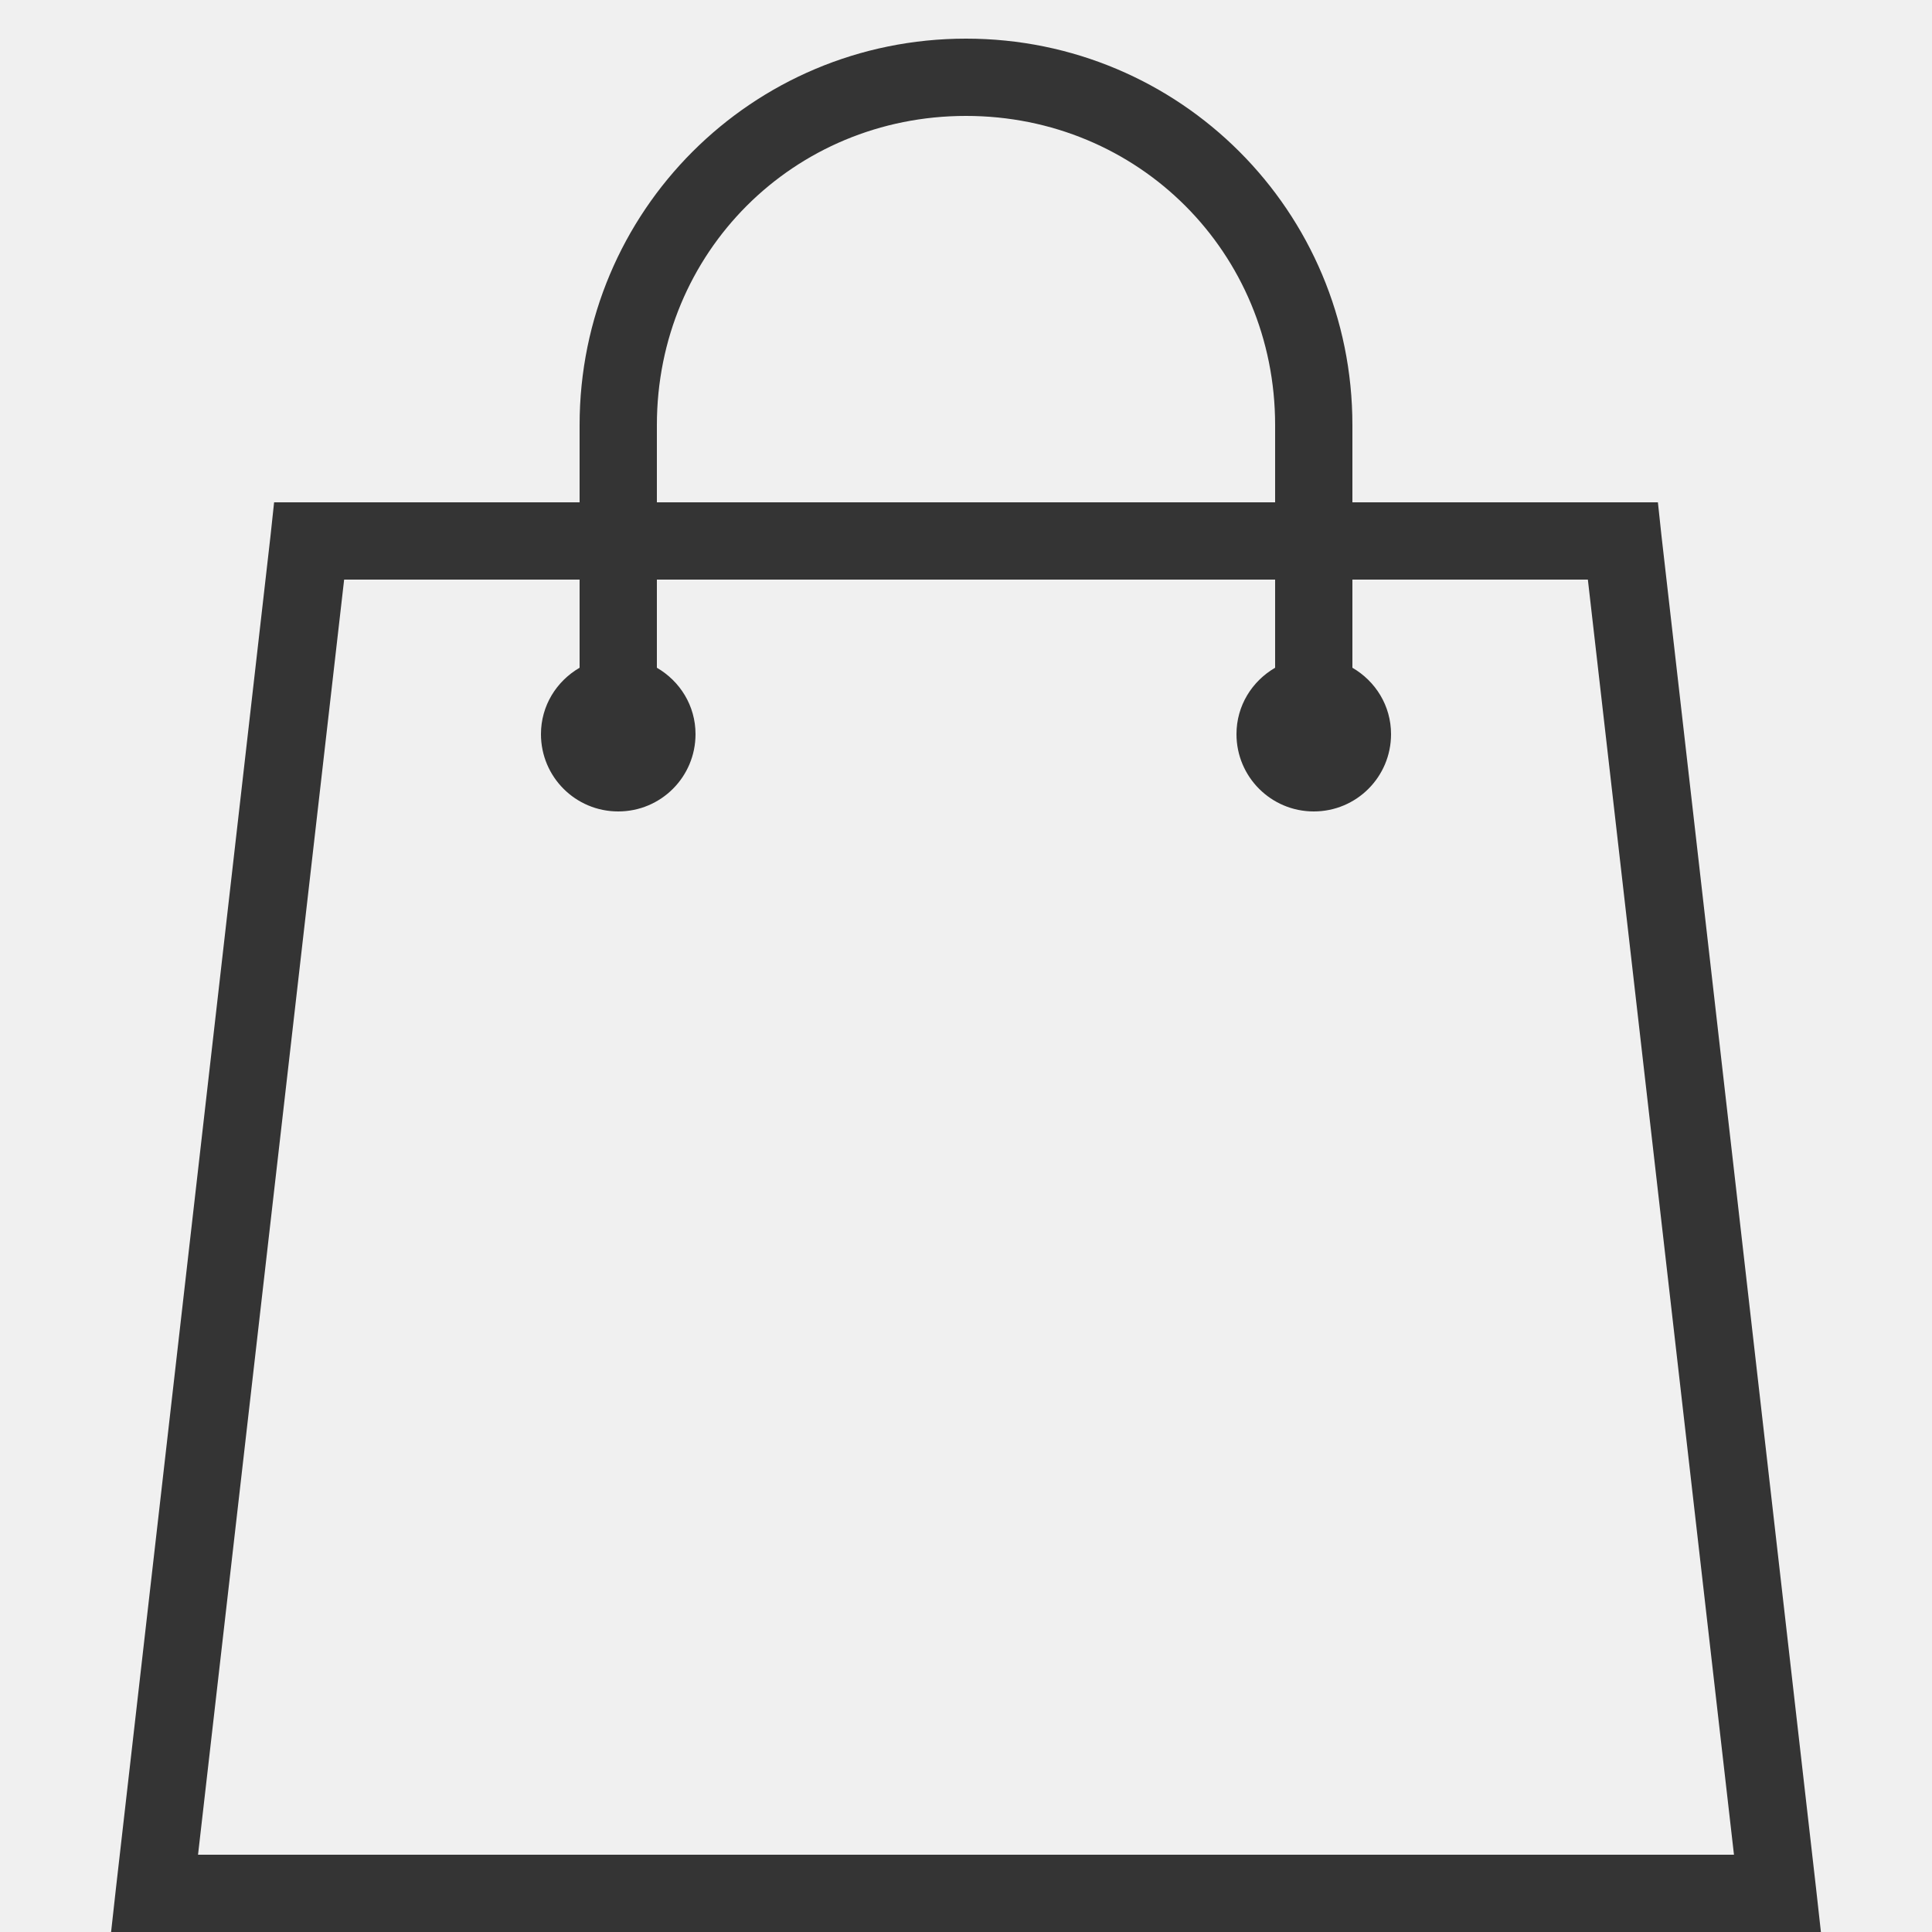
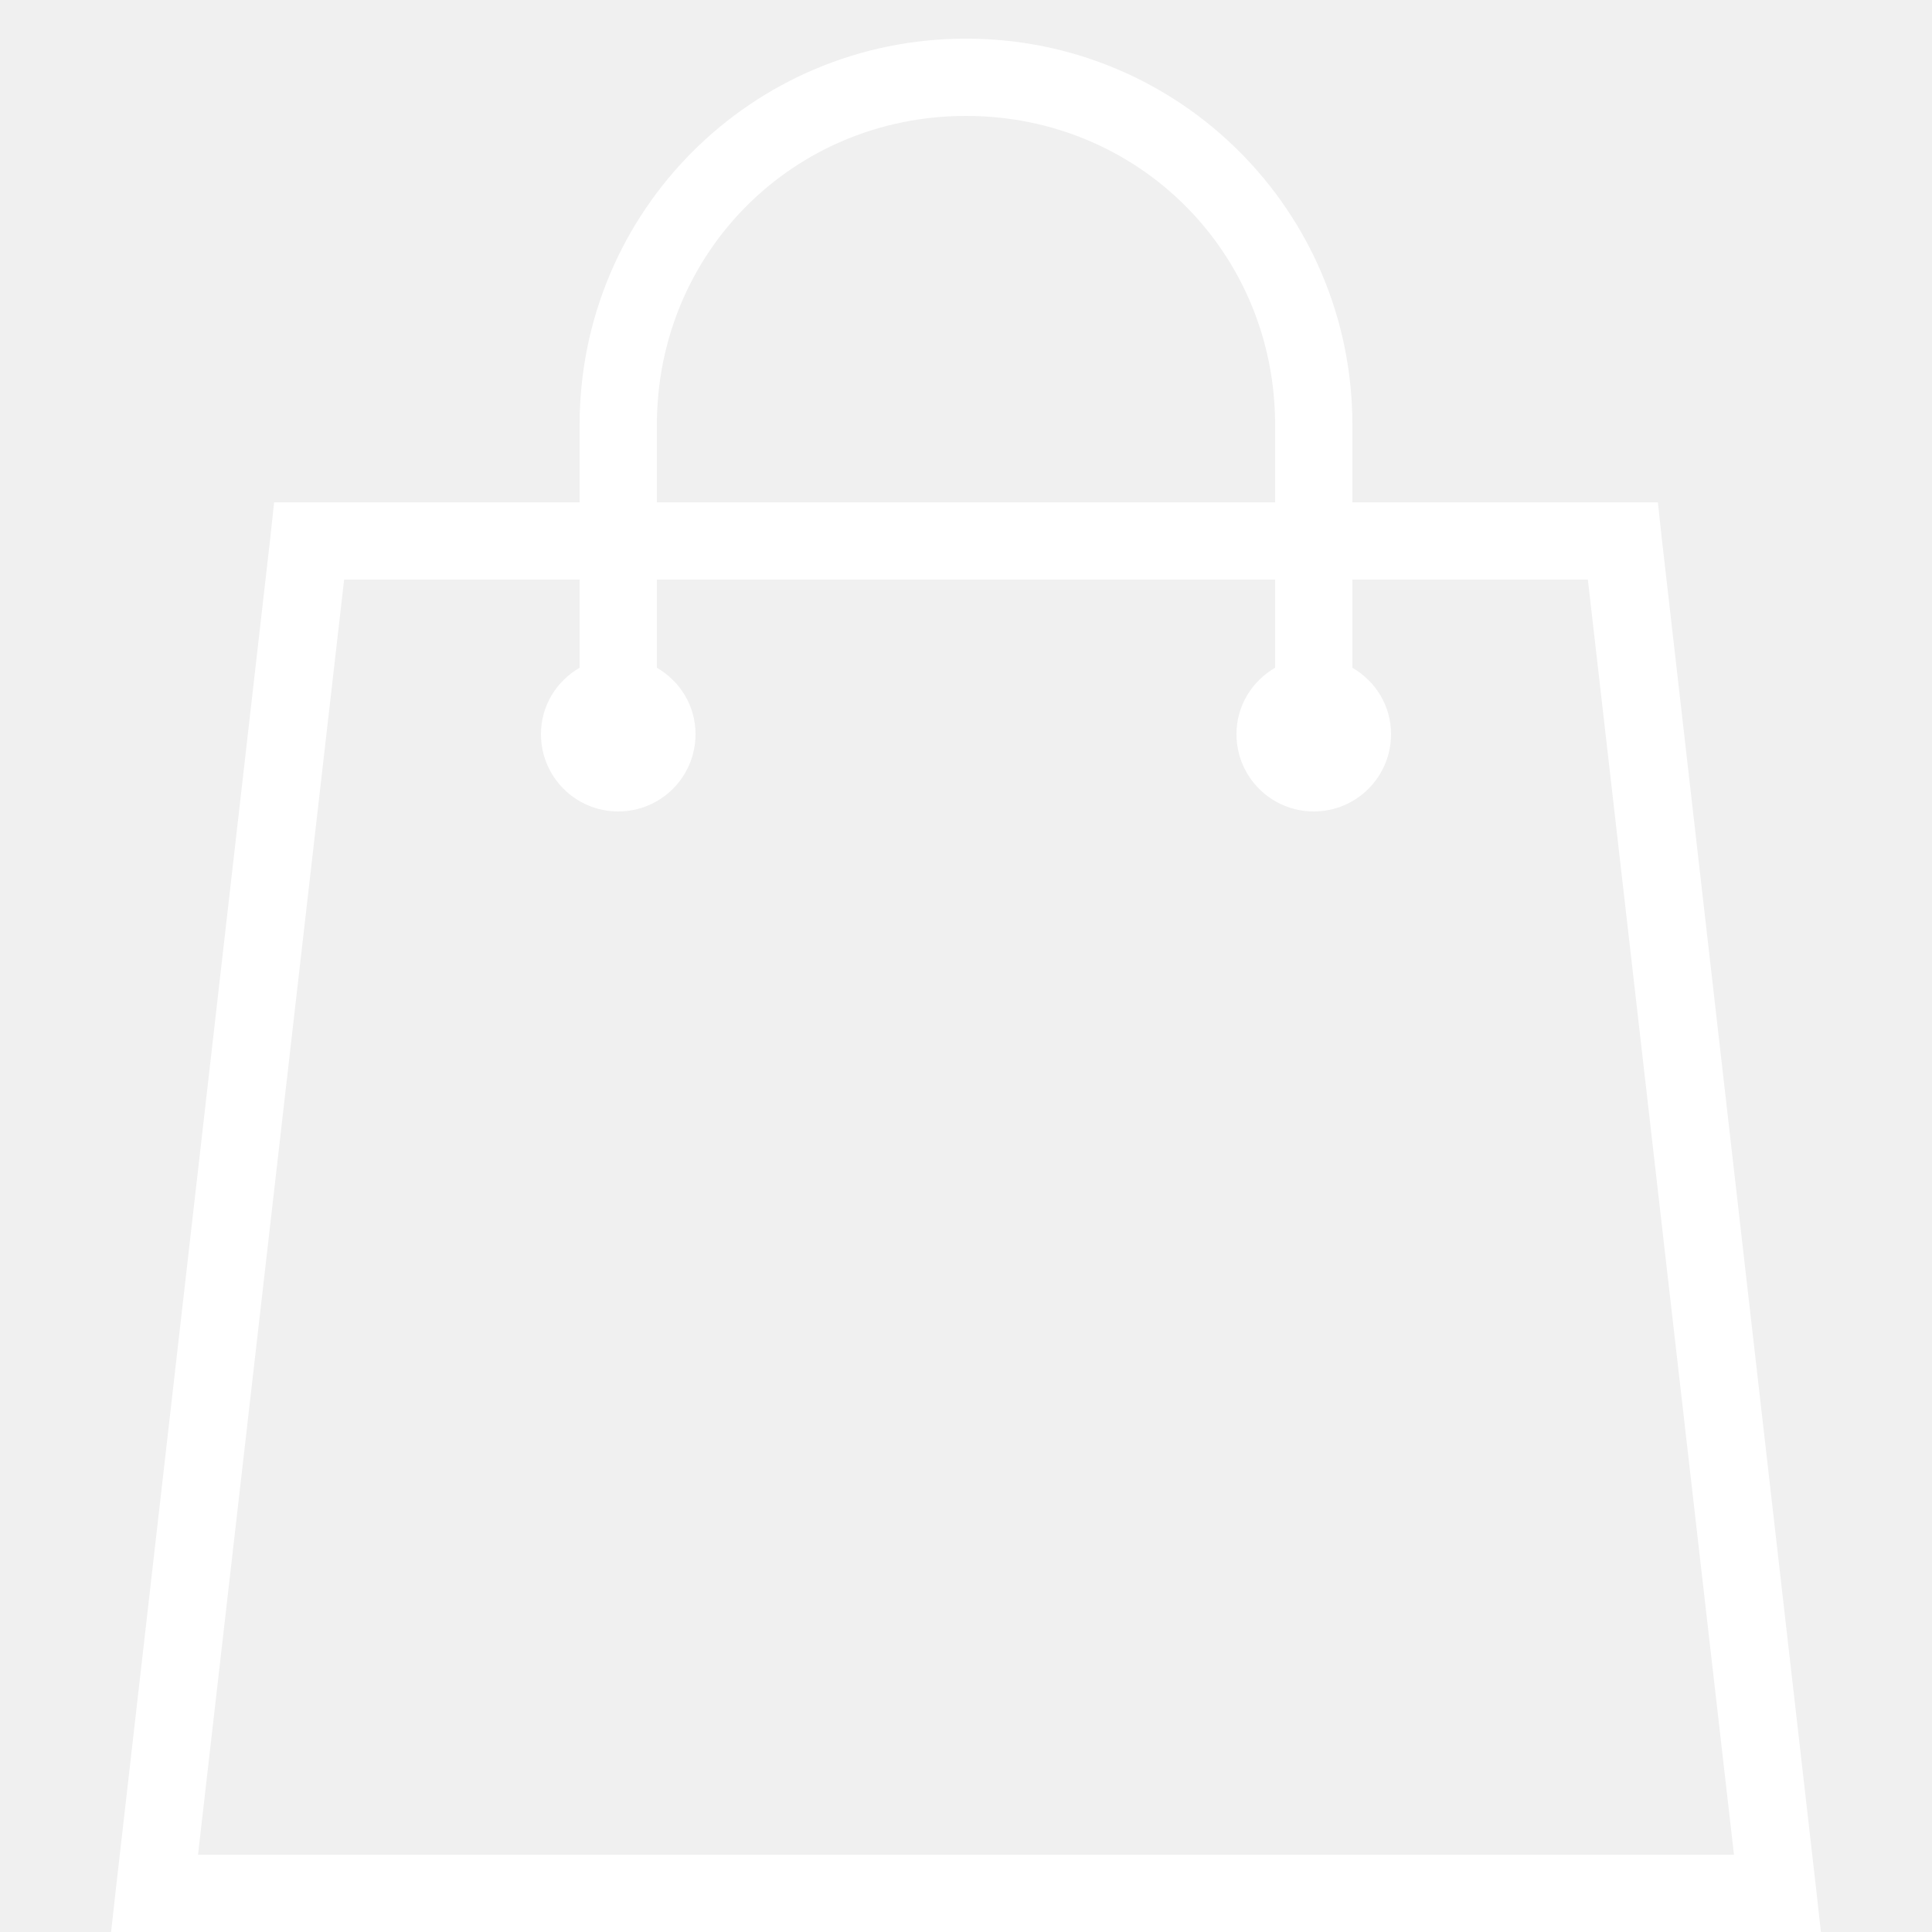
<svg xmlns="http://www.w3.org/2000/svg" width="24" height="24" viewBox="0 0 24 24" fill="none">
  <g clip-path="url(#clip0_6_213)">
-     <path d="M12 0.48C9.343 0.48 7.2 2.623 7.2 5.28V6.24H3.405L3.36 6.66L1.44 23.46L1.38 24H22.62L22.56 23.46L20.64 6.66L20.595 6.24H16.8V5.28C16.8 2.623 14.657 0.48 12 0.48ZM12 1.44C14.143 1.44 15.84 3.137 15.84 5.28V6.24H8.16V5.28C8.16 3.137 9.857 1.44 12 1.44ZM4.275 7.2H7.2V8.295C6.913 8.462 6.72 8.766 6.72 9.12C6.72 9.651 7.149 10.08 7.68 10.08C8.211 10.08 8.64 9.651 8.64 9.12C8.64 8.766 8.447 8.462 8.16 8.295V7.2H15.84V8.295C15.553 8.462 15.36 8.766 15.36 9.12C15.36 9.651 15.79 10.08 16.32 10.08C16.851 10.08 17.28 9.651 17.28 9.12C17.28 8.766 17.087 8.462 16.8 8.295V7.2H19.725L21.54 23.04H2.46L4.275 7.2Z" fill="#343434" />
+     <path d="M12 0.48C9.343 0.48 7.2 2.623 7.2 5.28V6.24H3.405L3.36 6.66L1.44 23.46L1.38 24H22.62L22.56 23.46L20.64 6.66L20.595 6.24H16.8V5.28C16.8 2.623 14.657 0.48 12 0.48ZM12 1.44C14.143 1.44 15.84 3.137 15.84 5.28V6.24H8.16V5.28C8.16 3.137 9.857 1.44 12 1.44ZM4.275 7.2H7.2V8.295C6.913 8.462 6.72 8.766 6.72 9.12C6.72 9.651 7.149 10.08 7.68 10.08C8.211 10.08 8.64 9.651 8.64 9.12C8.64 8.766 8.447 8.462 8.16 8.295V7.2H15.84V8.295C15.553 8.462 15.36 8.766 15.36 9.12C15.36 9.651 15.79 10.08 16.32 10.08C16.851 10.08 17.28 9.651 17.28 9.12C17.28 8.766 17.087 8.462 16.8 8.295V7.2H19.725L21.54 23.04H2.46L4.275 7.2Z" fill="#fff" />
  </g>
  <defs>
    <clipPath id="clip0_6_213">
      <rect width="24" height="24" fill="white" />
    </clipPath>
  </defs>
</svg>
